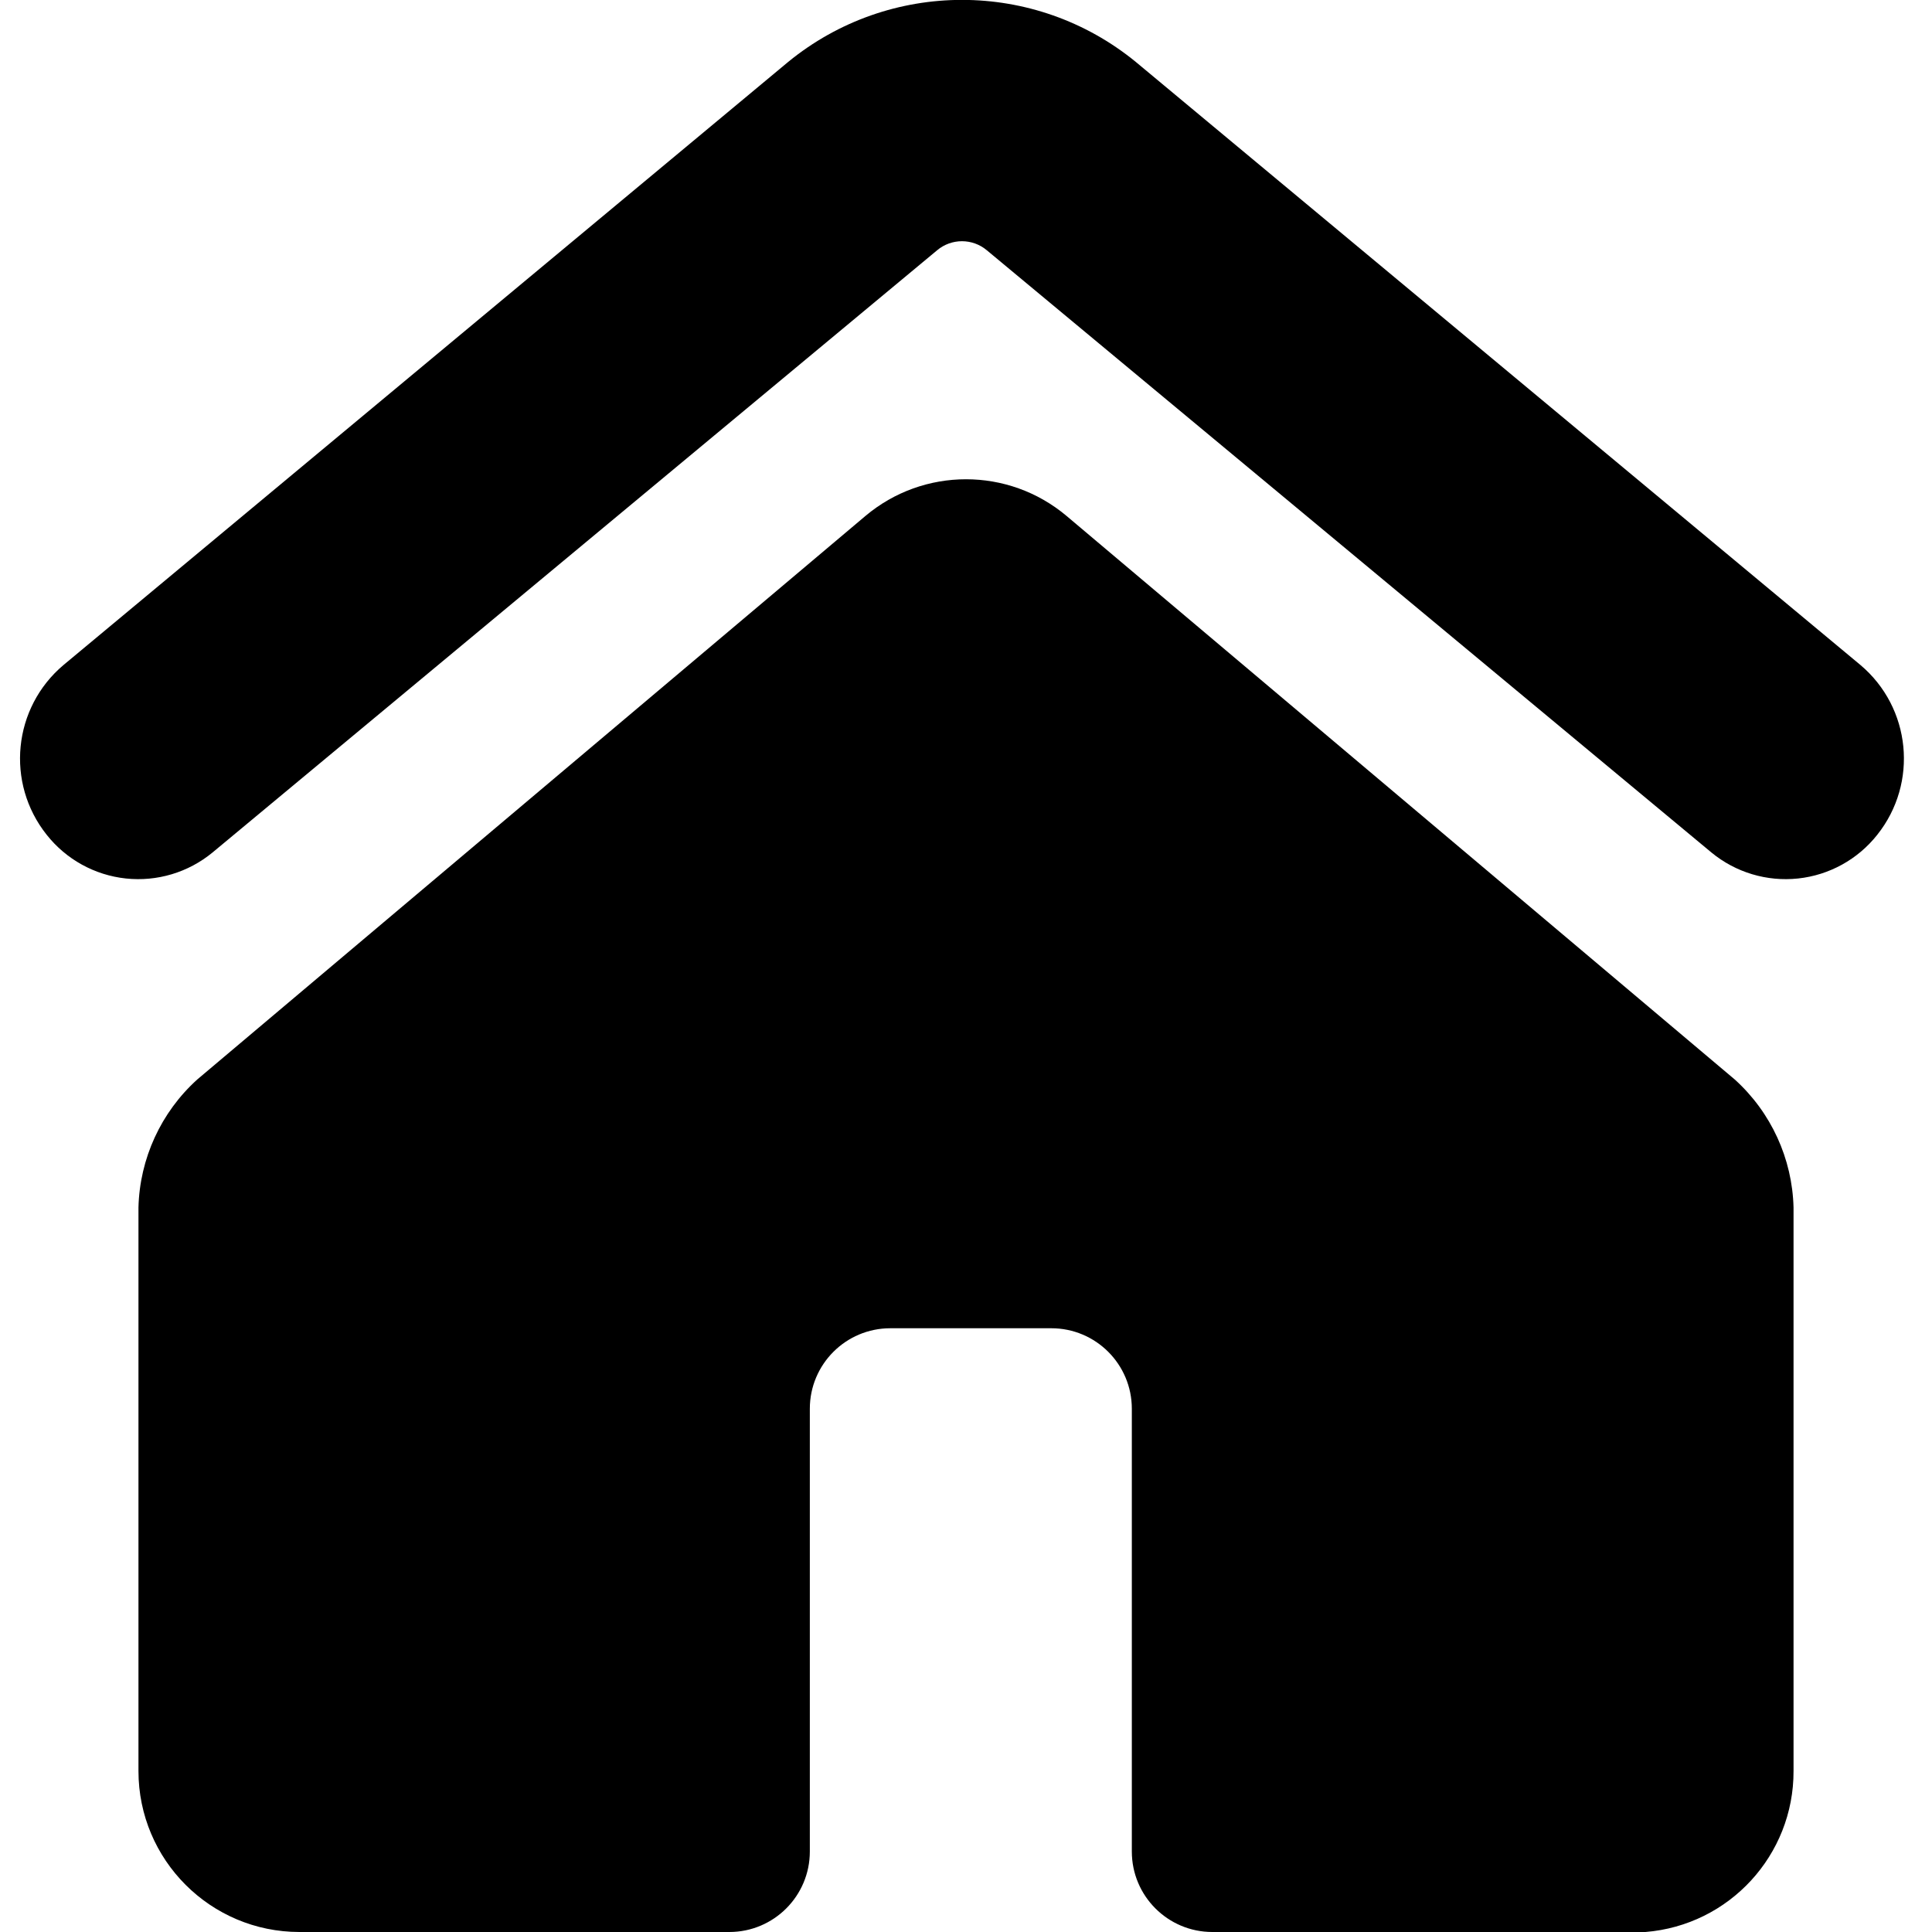
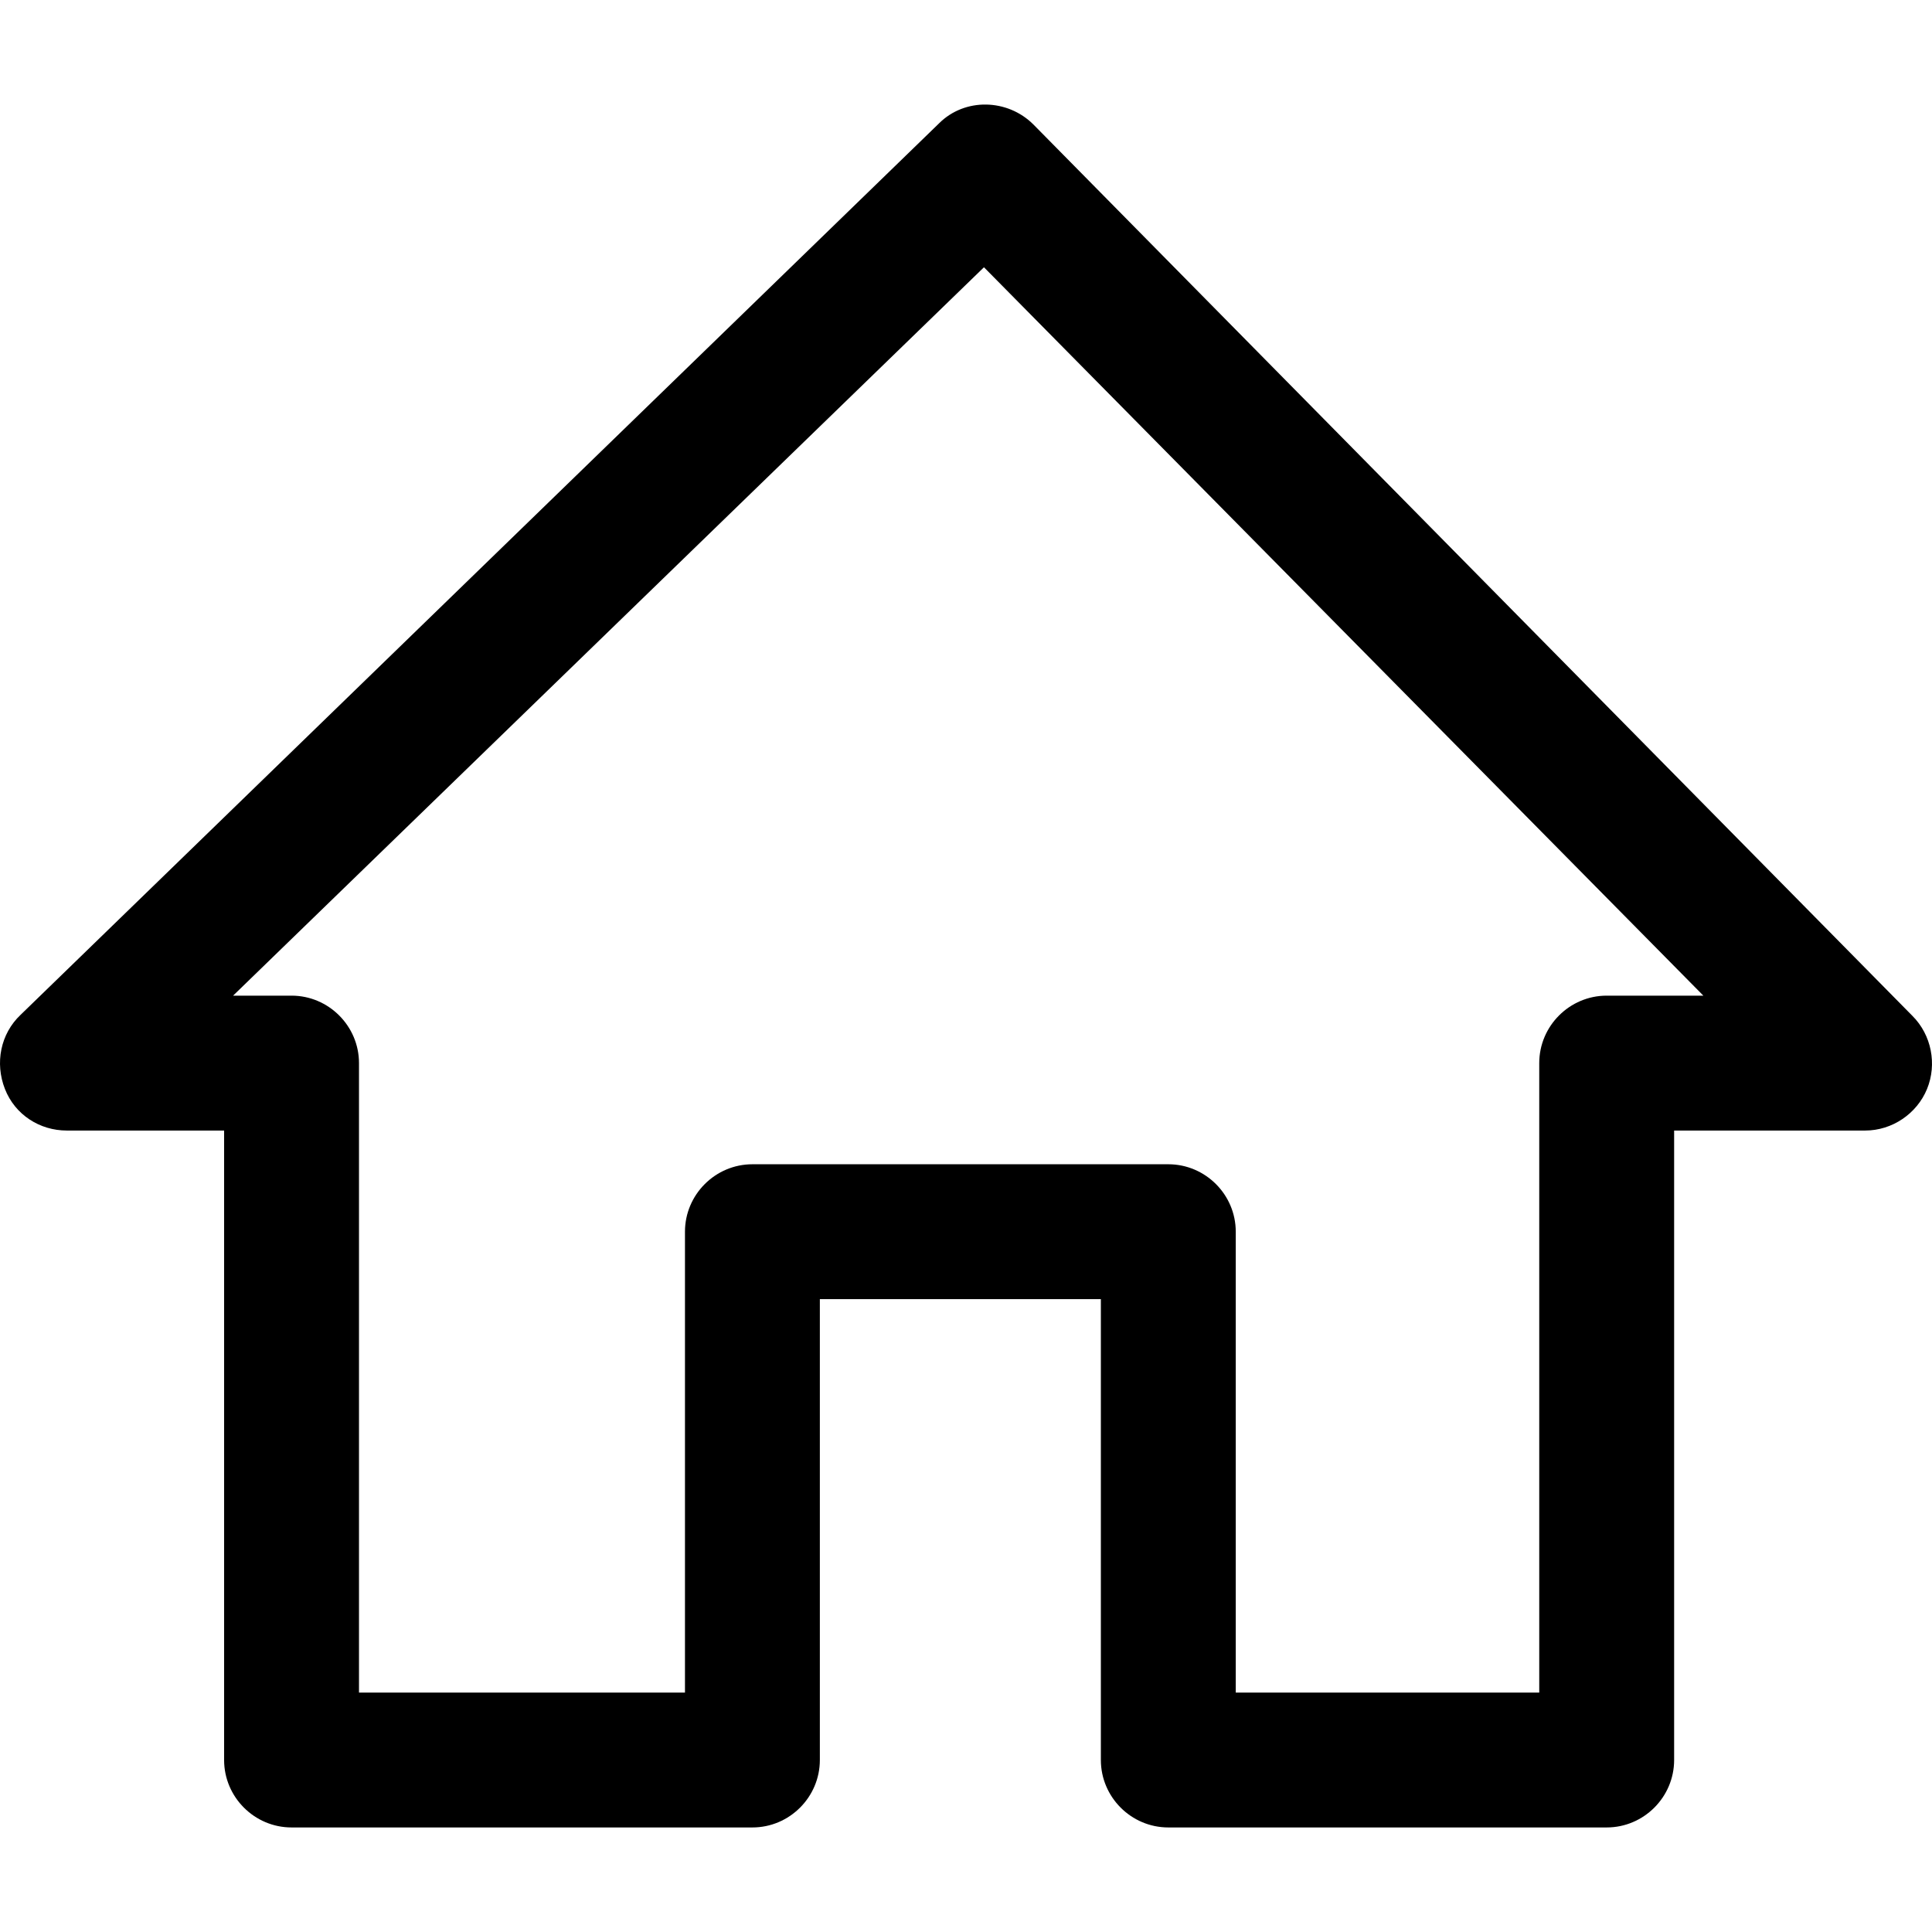
- <svg xmlns="http://www.w3.org/2000/svg" viewBox="0 0 24 24">
+ <svg xmlns="http://www.w3.org/2000/svg" version="1.1" id="Capa_1" x="0px" y="0px" viewBox="0 0 486.988 486.988" style="enable-background:new 0 0 486.988 486.988;" xml:space="preserve">
  <g>
-     <path d="M2.64,10.59l9-7.48a.48.48,0,0,1,.62,0l9,7.48a1.45,1.45,0,0,0,2.06-.22,1.52,1.52,0,0,0-.21-2.11l-9-7.49a3.41,3.41,0,0,0-4.32,0l-9,7.49a1.52,1.52,0,0,0-.21,2.11A1.45,1.45,0,0,0,2.64,10.59Z" fill="#000000" />
-     <path d="M22.28,22V15a2.22,2.22,0,0,0-.73-1.59l-8.3-7a1.94,1.94,0,0,0-2.5,0l-8.3,7A2.22,2.22,0,0,0,1.72,15v7a2,2,0,0,0,2,2H9.06a1,1,0,0,0,1-1V17.5a1,1,0,0,1,1-1h2a1,1,0,0,1,1,1V23a1,1,0,0,0,1,1h5.38A2,2,0,0,0,22.28,22Z" fill="#000000" />
+     <g>
+       <path d="M16.822,284.968h39.667v158.667c0,9.35,7.65,17,17,17h116.167c9.35,0,17-7.65,17-17V327.468h70.833v116.167    c0,9.35,7.65,17,17,17h110.5c9.35,0,17-7.65,17-17V284.968h48.167c6.8,0,13.033-4.25,15.583-10.483    c2.55-6.233,1.133-13.6-3.683-18.417L260.489,31.385c-6.517-6.517-17.283-6.8-23.8-0.283L5.206,255.785    c-5.1,4.817-6.517,12.183-3.967,18.7C3.789,281.001,10.022,284.968,16.822,284.968z M248.022,67.368l181.333,183.6h-24.367    c-9.35,0-17,7.65-17,17v158.667h-76.5V310.468c0-9.35-7.65-17-17-17H189.656c-9.35,0-17,7.65-17,17v116.167H90.489V267.968    c0-9.35-7.65-17-17-17H58.756L248.022,67.368z" />
+     </g>
  </g>
+   <g>
+ </g>
+   <g>
+ </g>
+   <g>
+ </g>
+   <g>
+ </g>
+   <g>
+ </g>
+   <g>
+ </g>
+   <g>
+ </g>
+   <g>
+ </g>
+   <g>
+ </g>
+   <g>
+ </g>
+   <g>
+ </g>
+   <g>
+ </g>
+   <g>
+ </g>
+   <g>
+ </g>
+   <g>
+ </g>
</svg>
